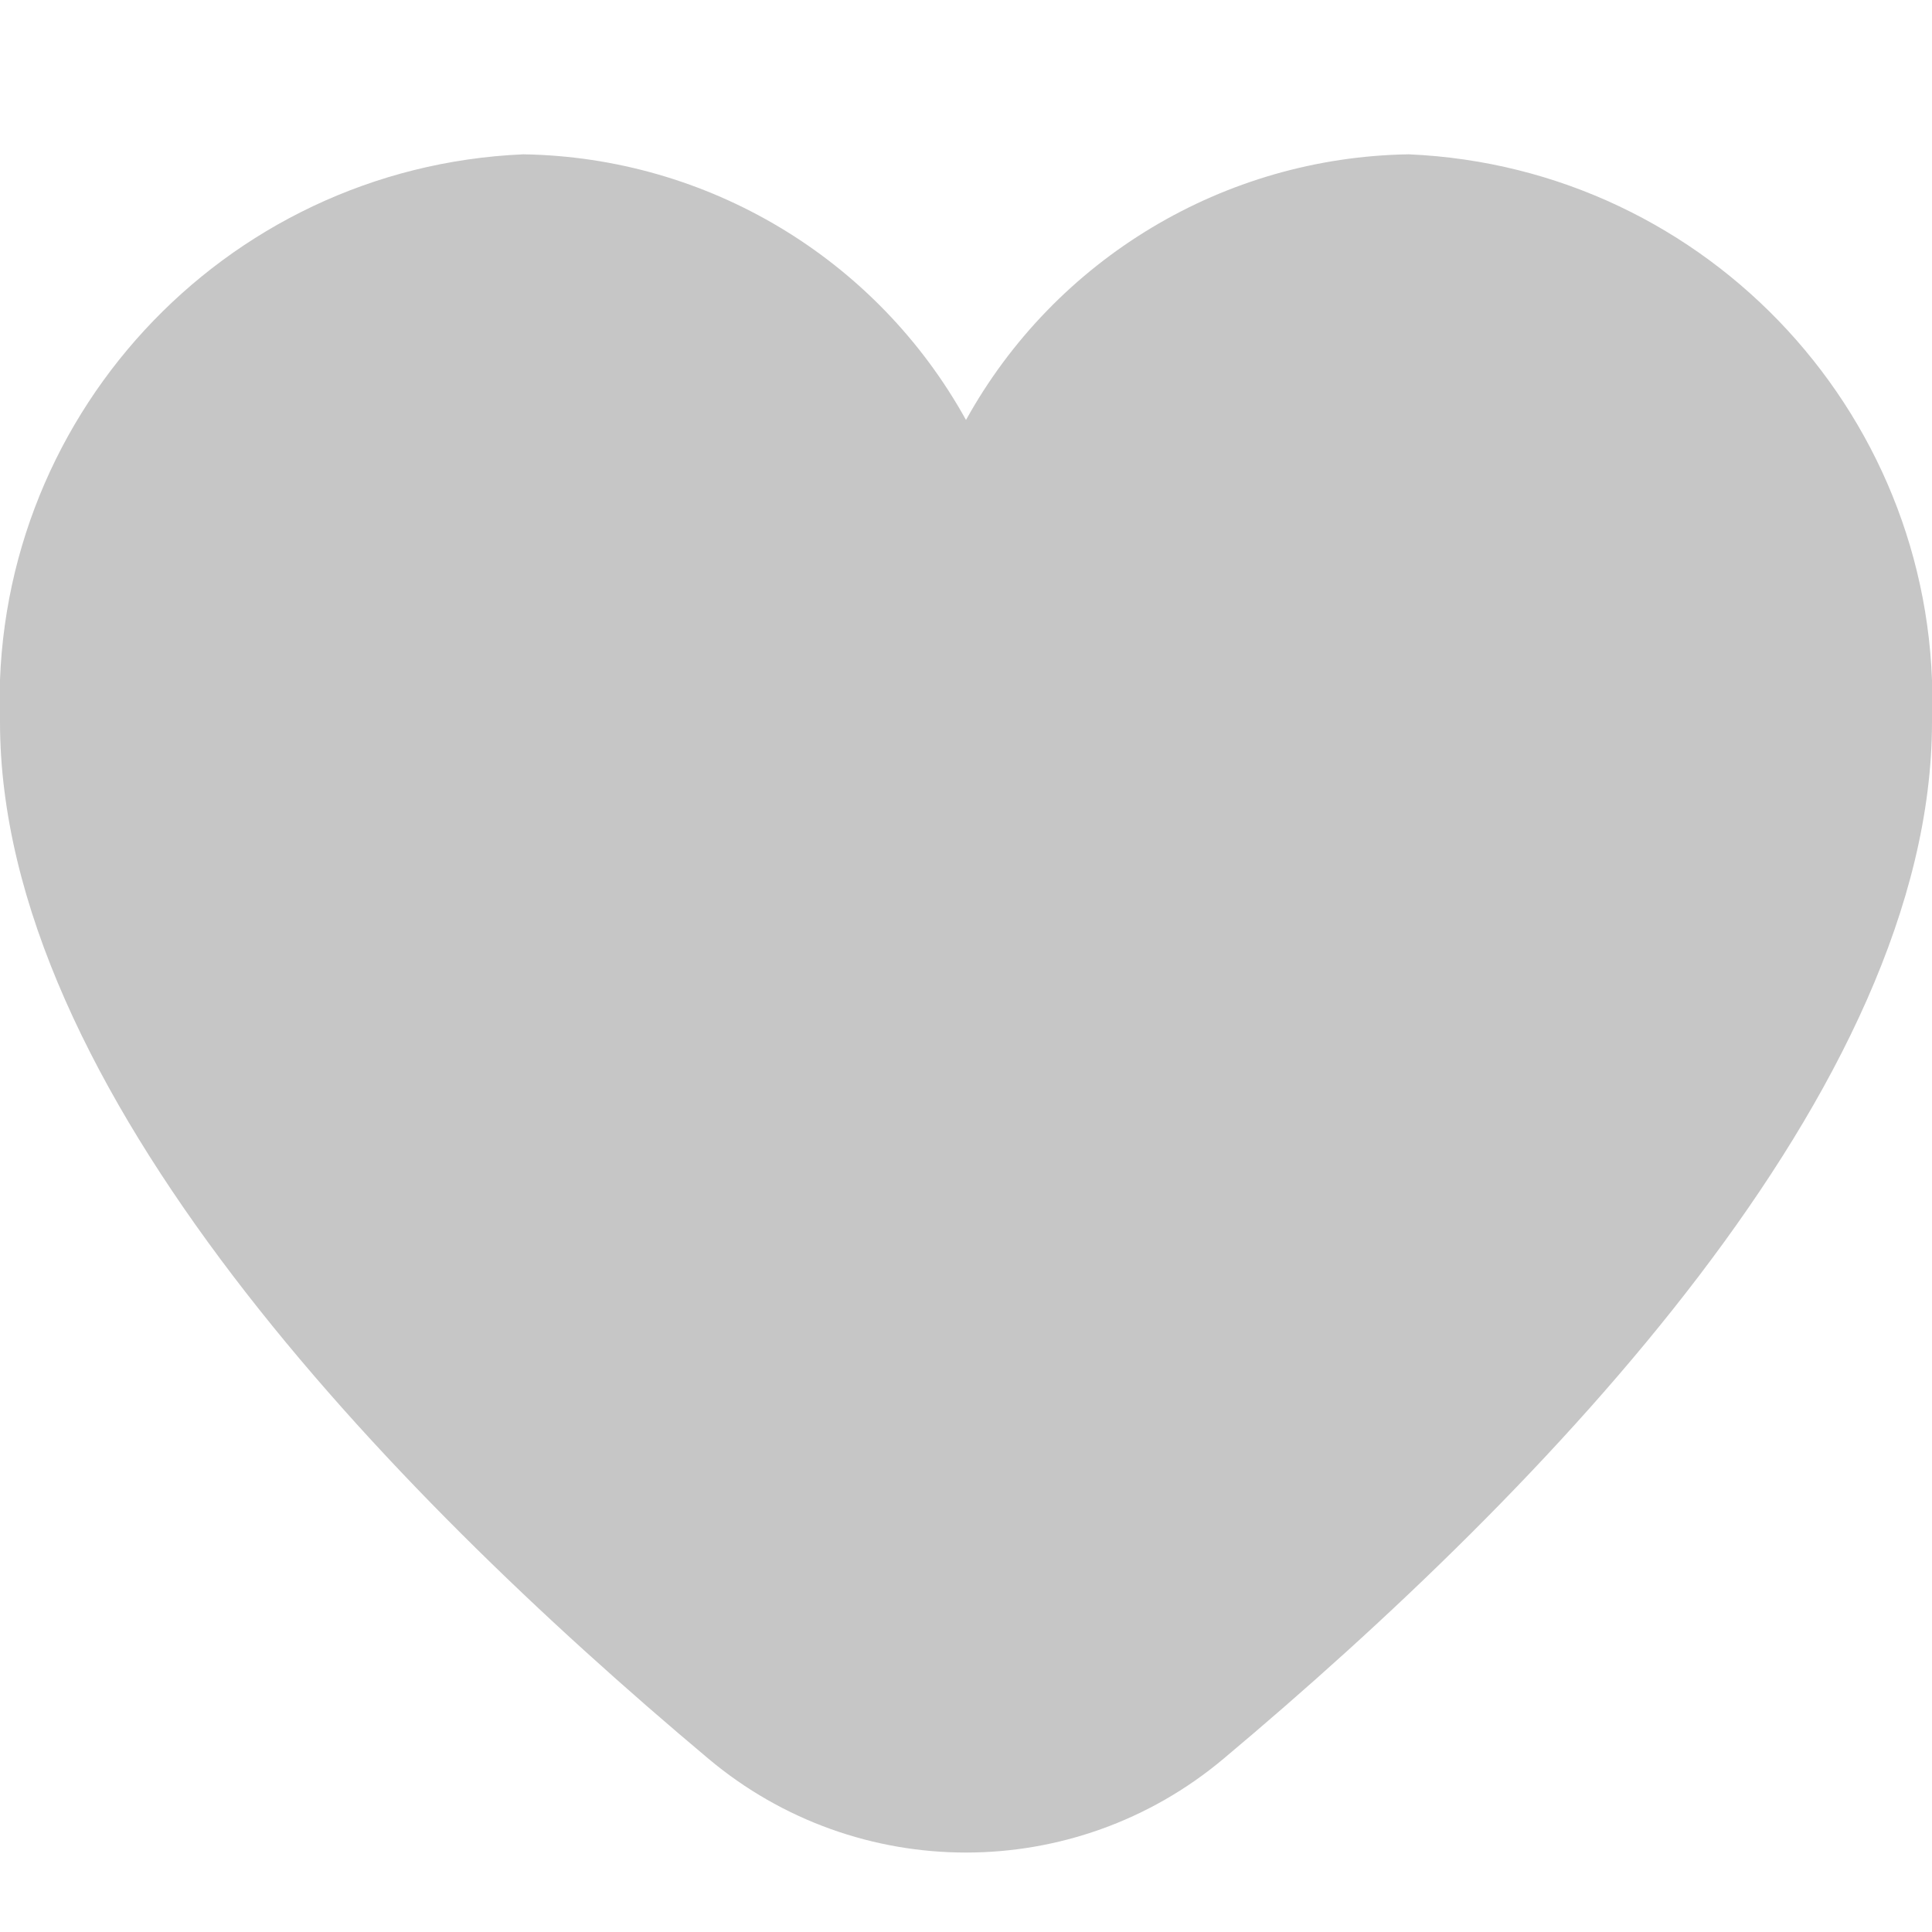
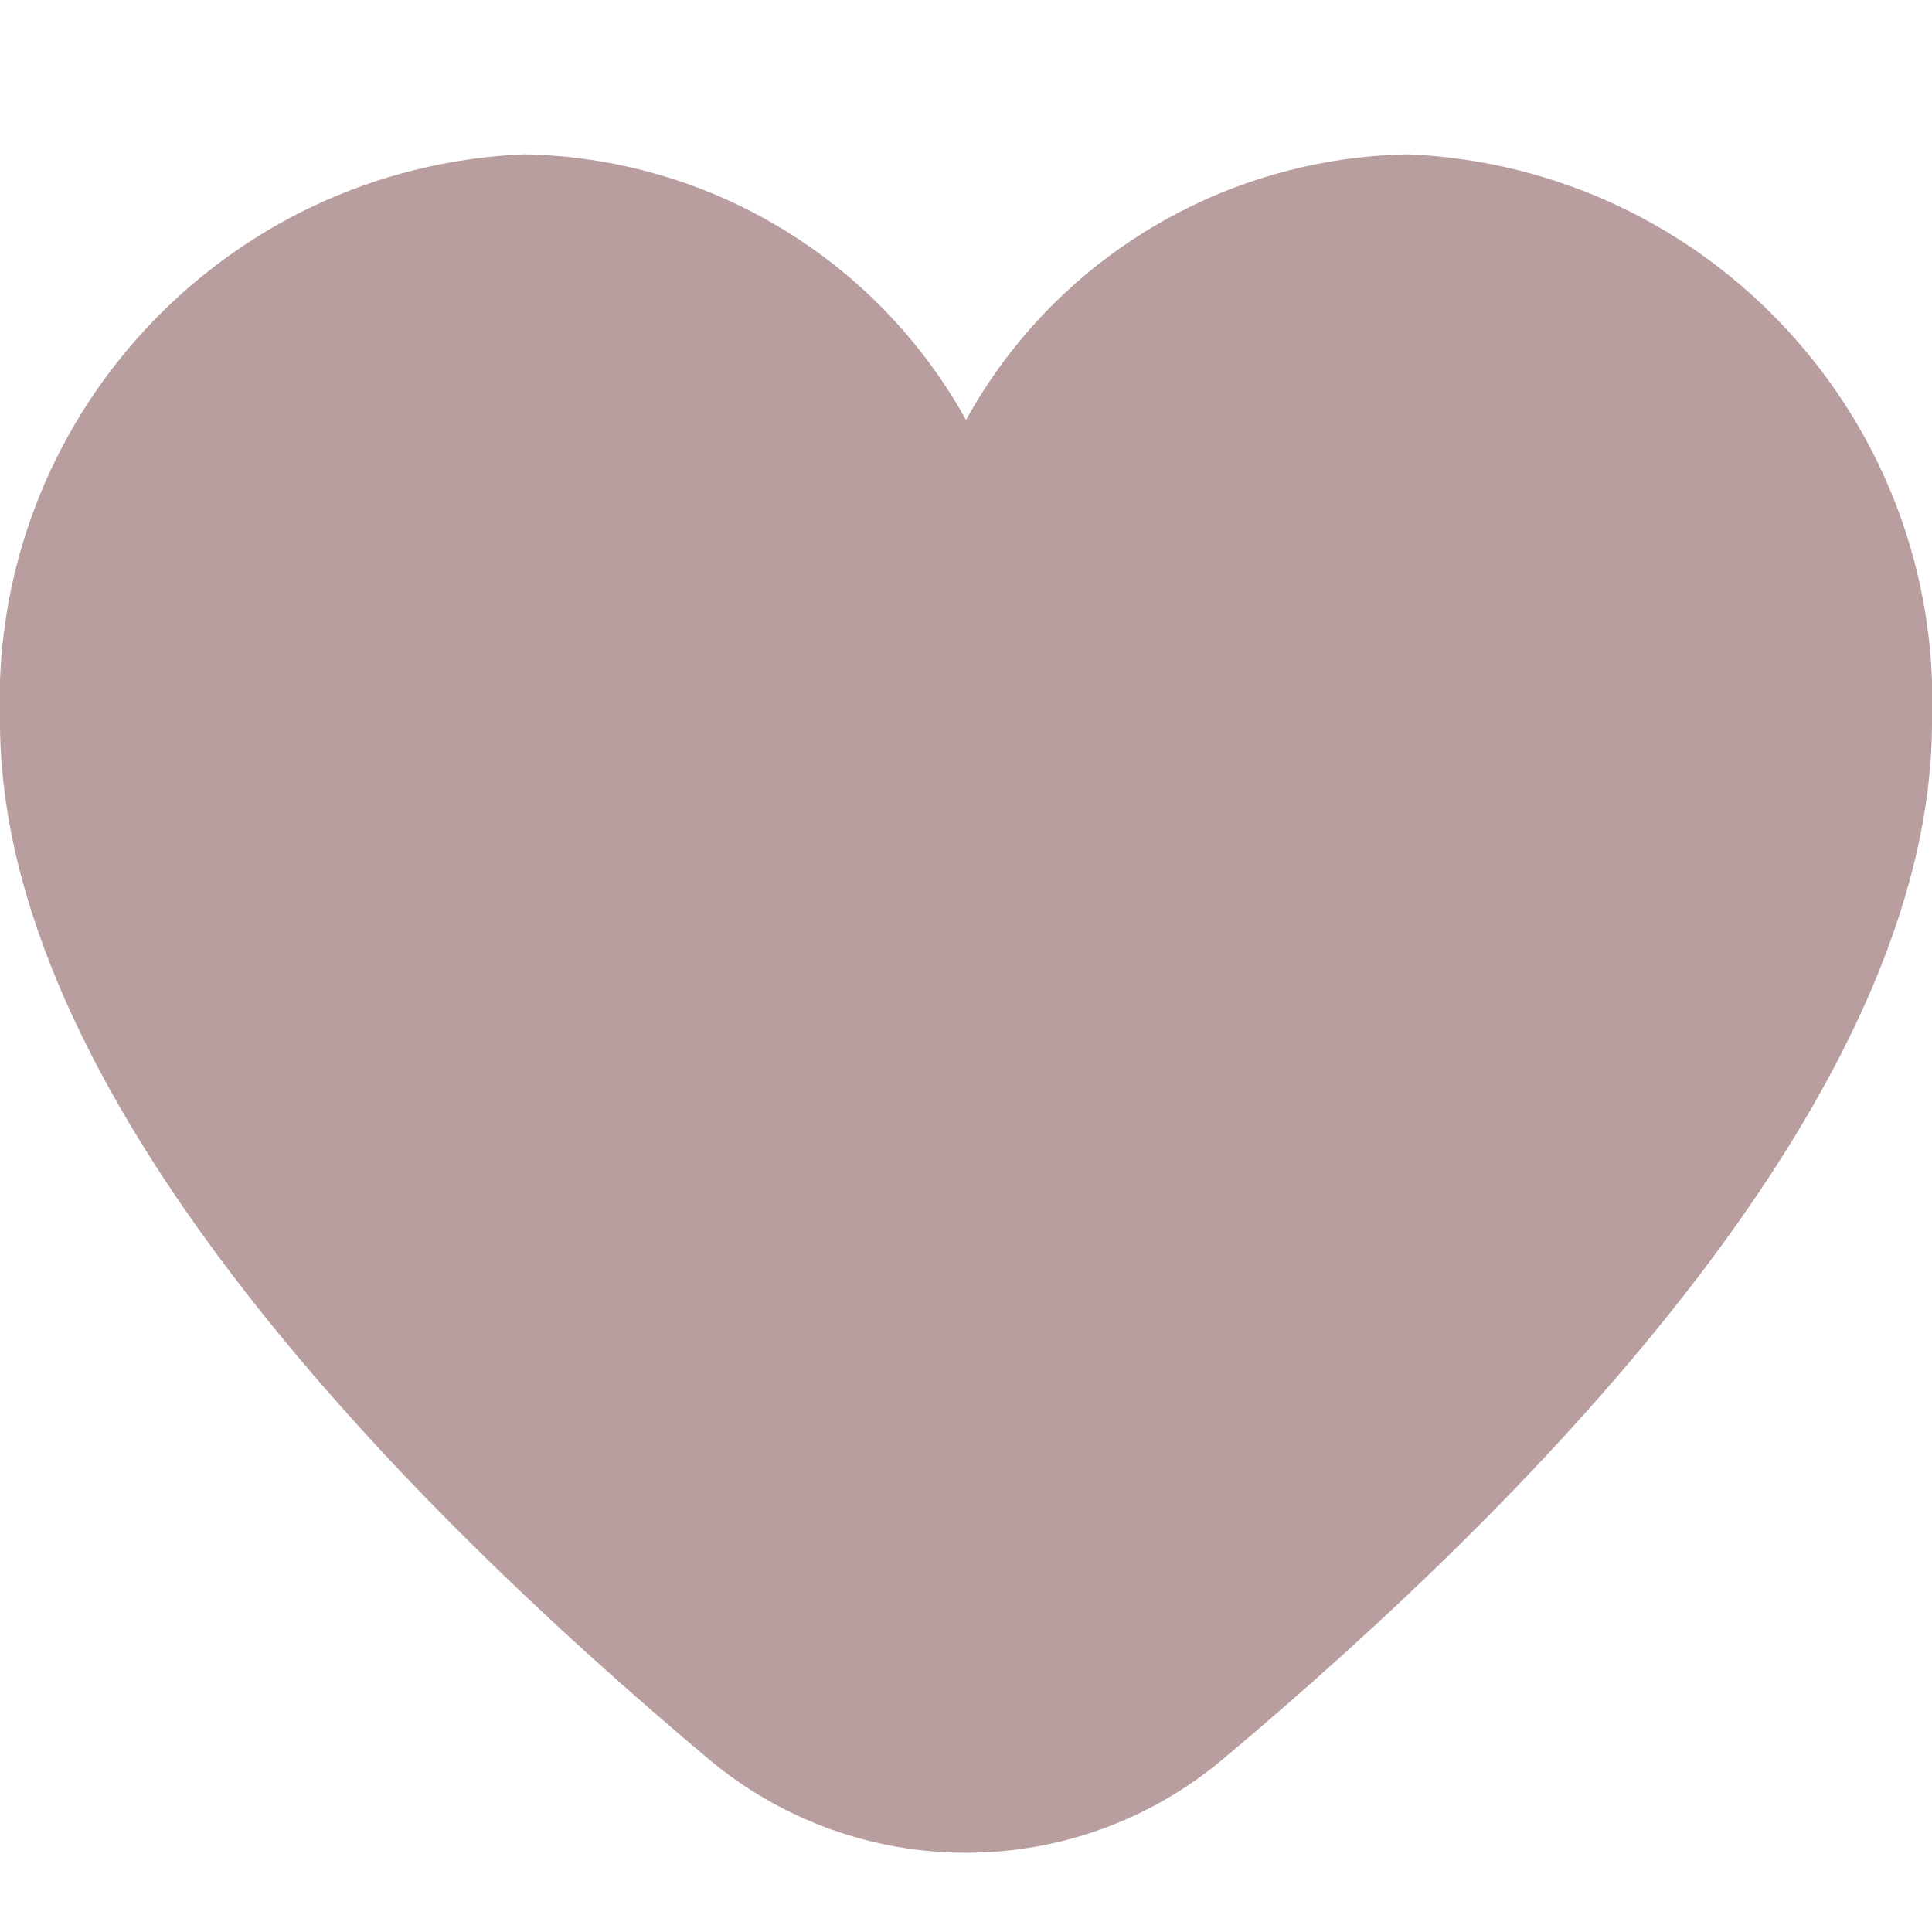
- <svg xmlns="http://www.w3.org/2000/svg" id="Filled" viewBox="0 0 24 24" width="512" height="512" fill="#c6c6c6">
-   <path d="M17.5,1.917a6.4,6.4,0,0,0-5.5,3.3,6.4,6.4,0,0,0-5.5-3.3A6.8,6.8,0,0,0,0,8.967c0,4.547,4.786,9.513,8.8,12.88a4.974,4.974,0,0,0,6.4,0C19.214,18.48,24,13.514,24,8.967A6.8,6.8,0,0,0,17.5,1.917Z" />
+ <svg xmlns="http://www.w3.org/2000/svg" version="1.1" id="Filled" x="0px" y="0px" viewBox="0 0 512 512" style="enable-background:new 0 0 512 512;" xml:space="preserve">
+   <style type="text/css">
+ 	.st0{fill:#b89e9e;}
+ </style>
+   <path class="st0" d="M373.3,40.9c-48.9,0.8-93.7,27.6-117.3,70.4c-23.7-42.8-68.4-69.6-117.3-70.4C58.9,44.4-3,111.6,0,191.3  c0,97,102.1,202.9,187.7,274.8c39.5,33.2,97.1,33.2,136.5,0C409.9,394.2,512,288.3,512,191.3C515,111.6,453.1,44.4,373.3,40.9z" />
</svg>
